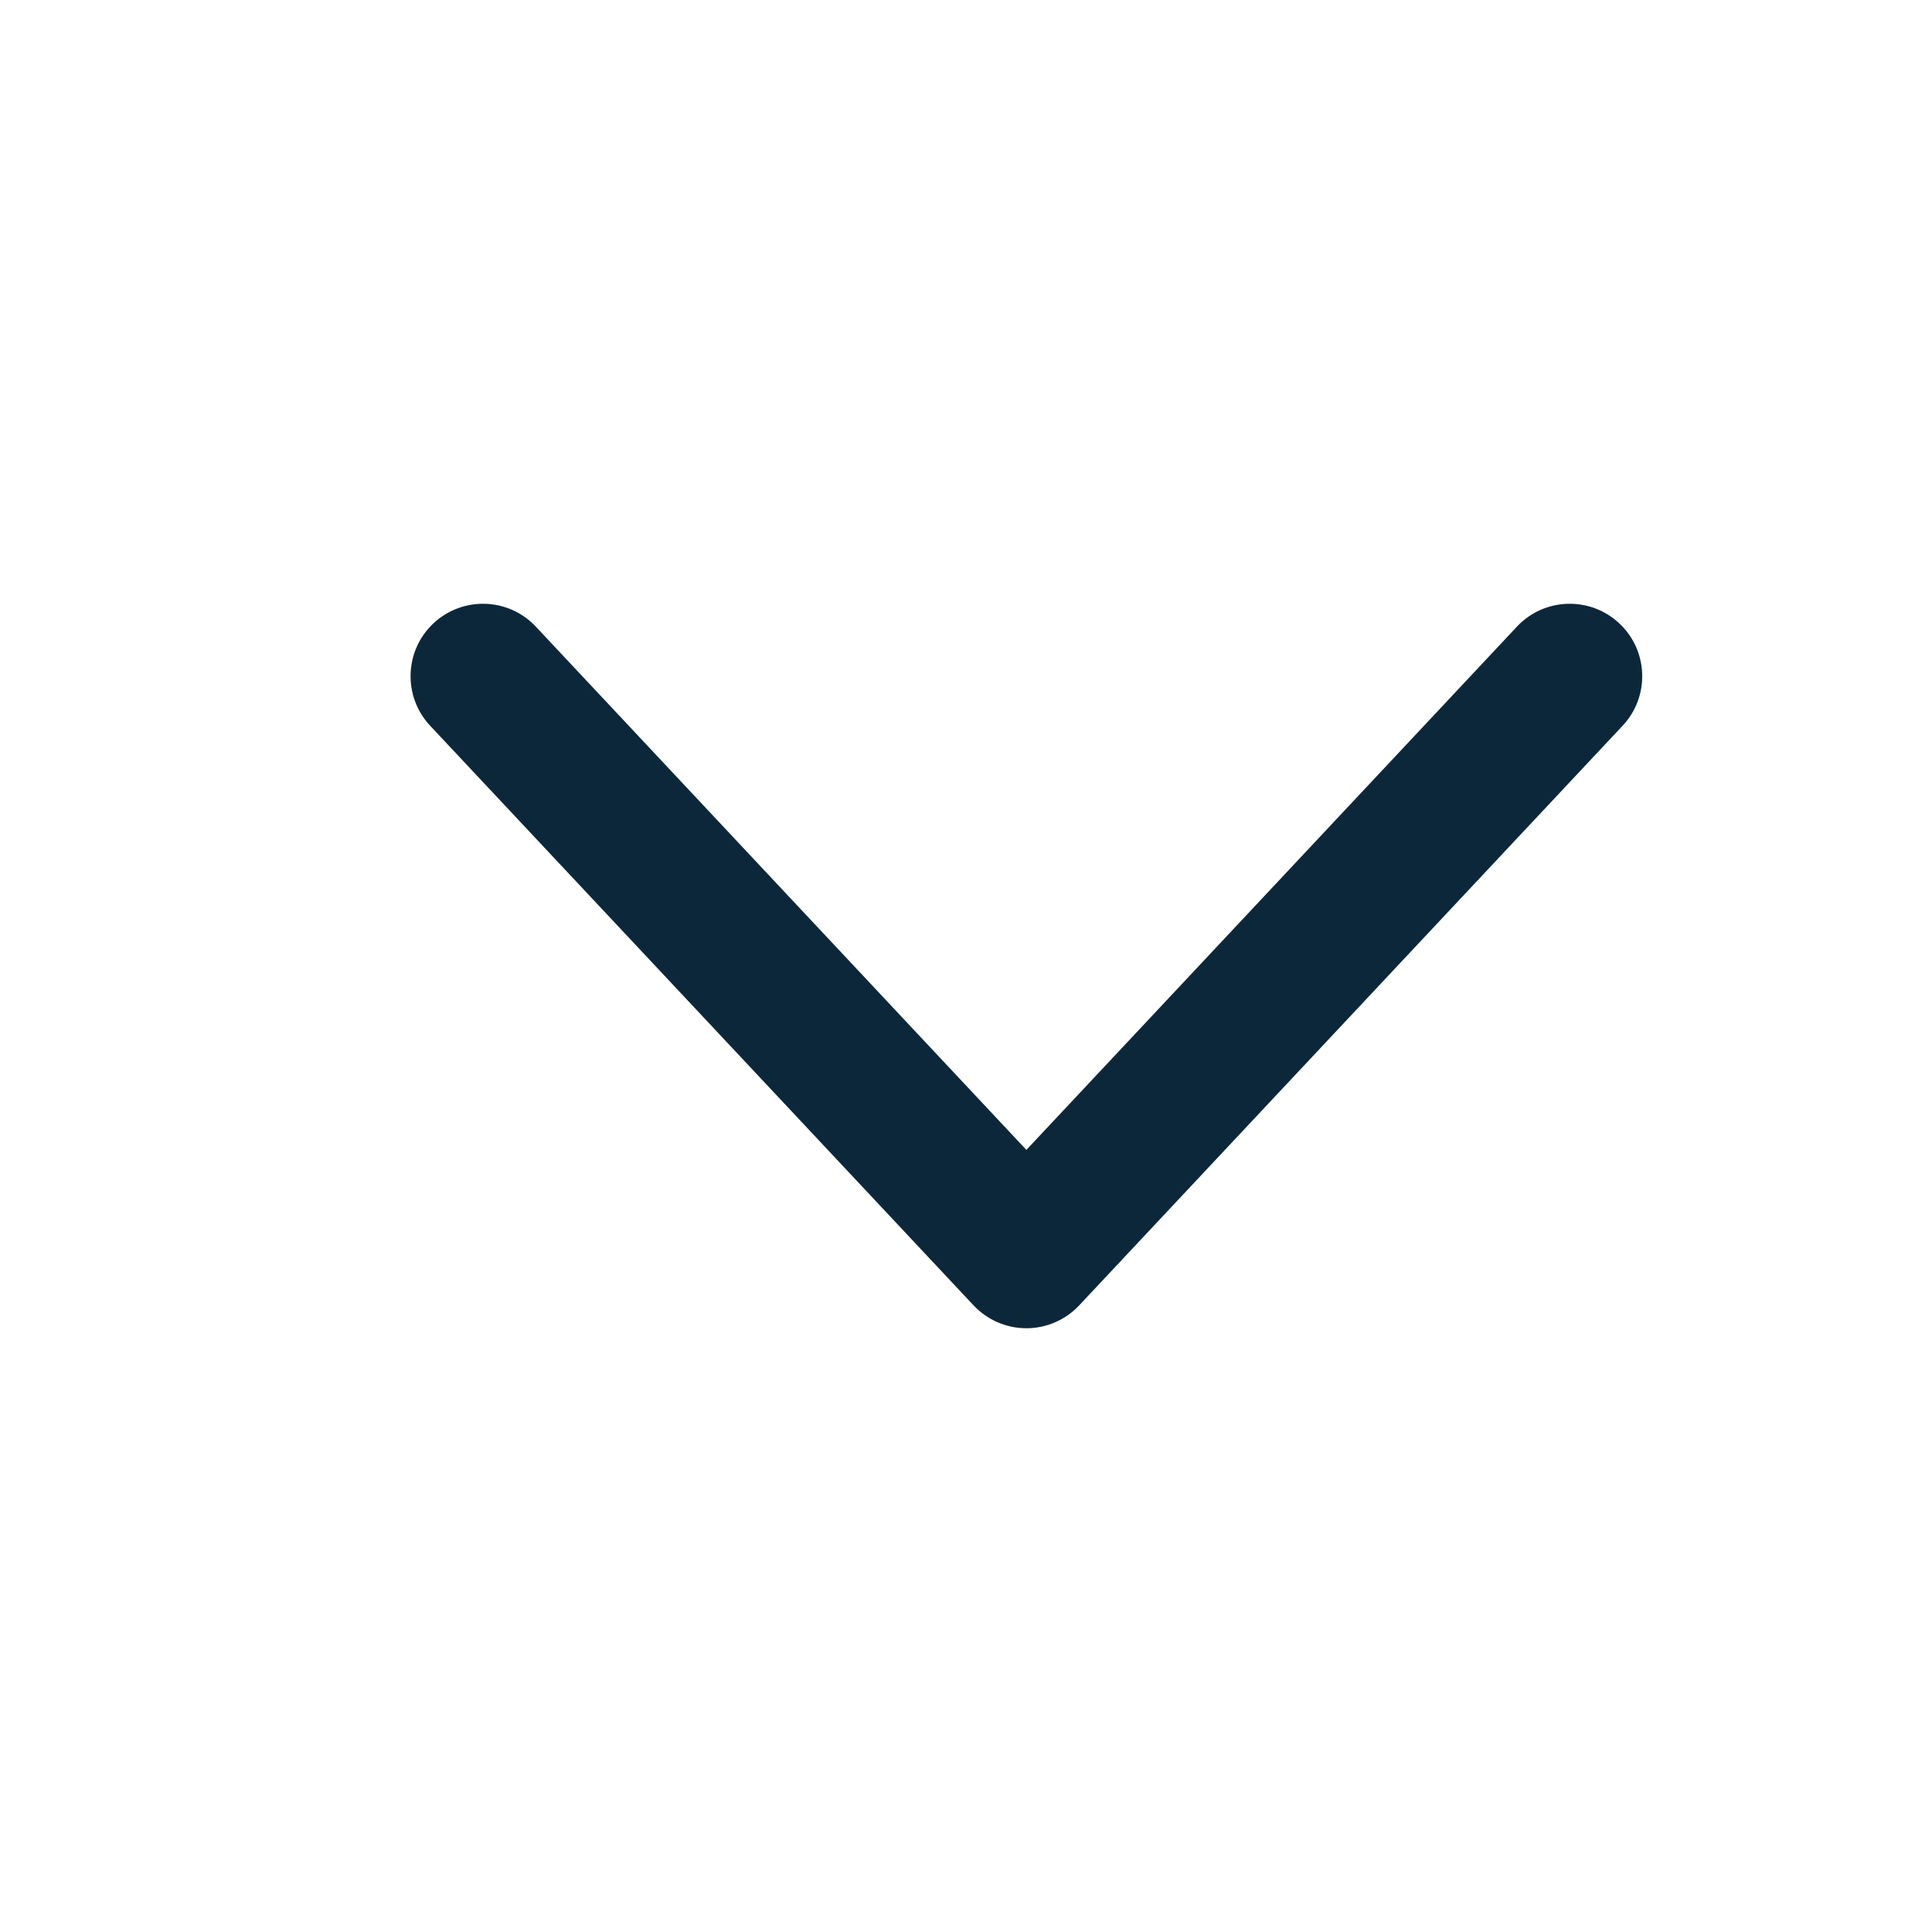
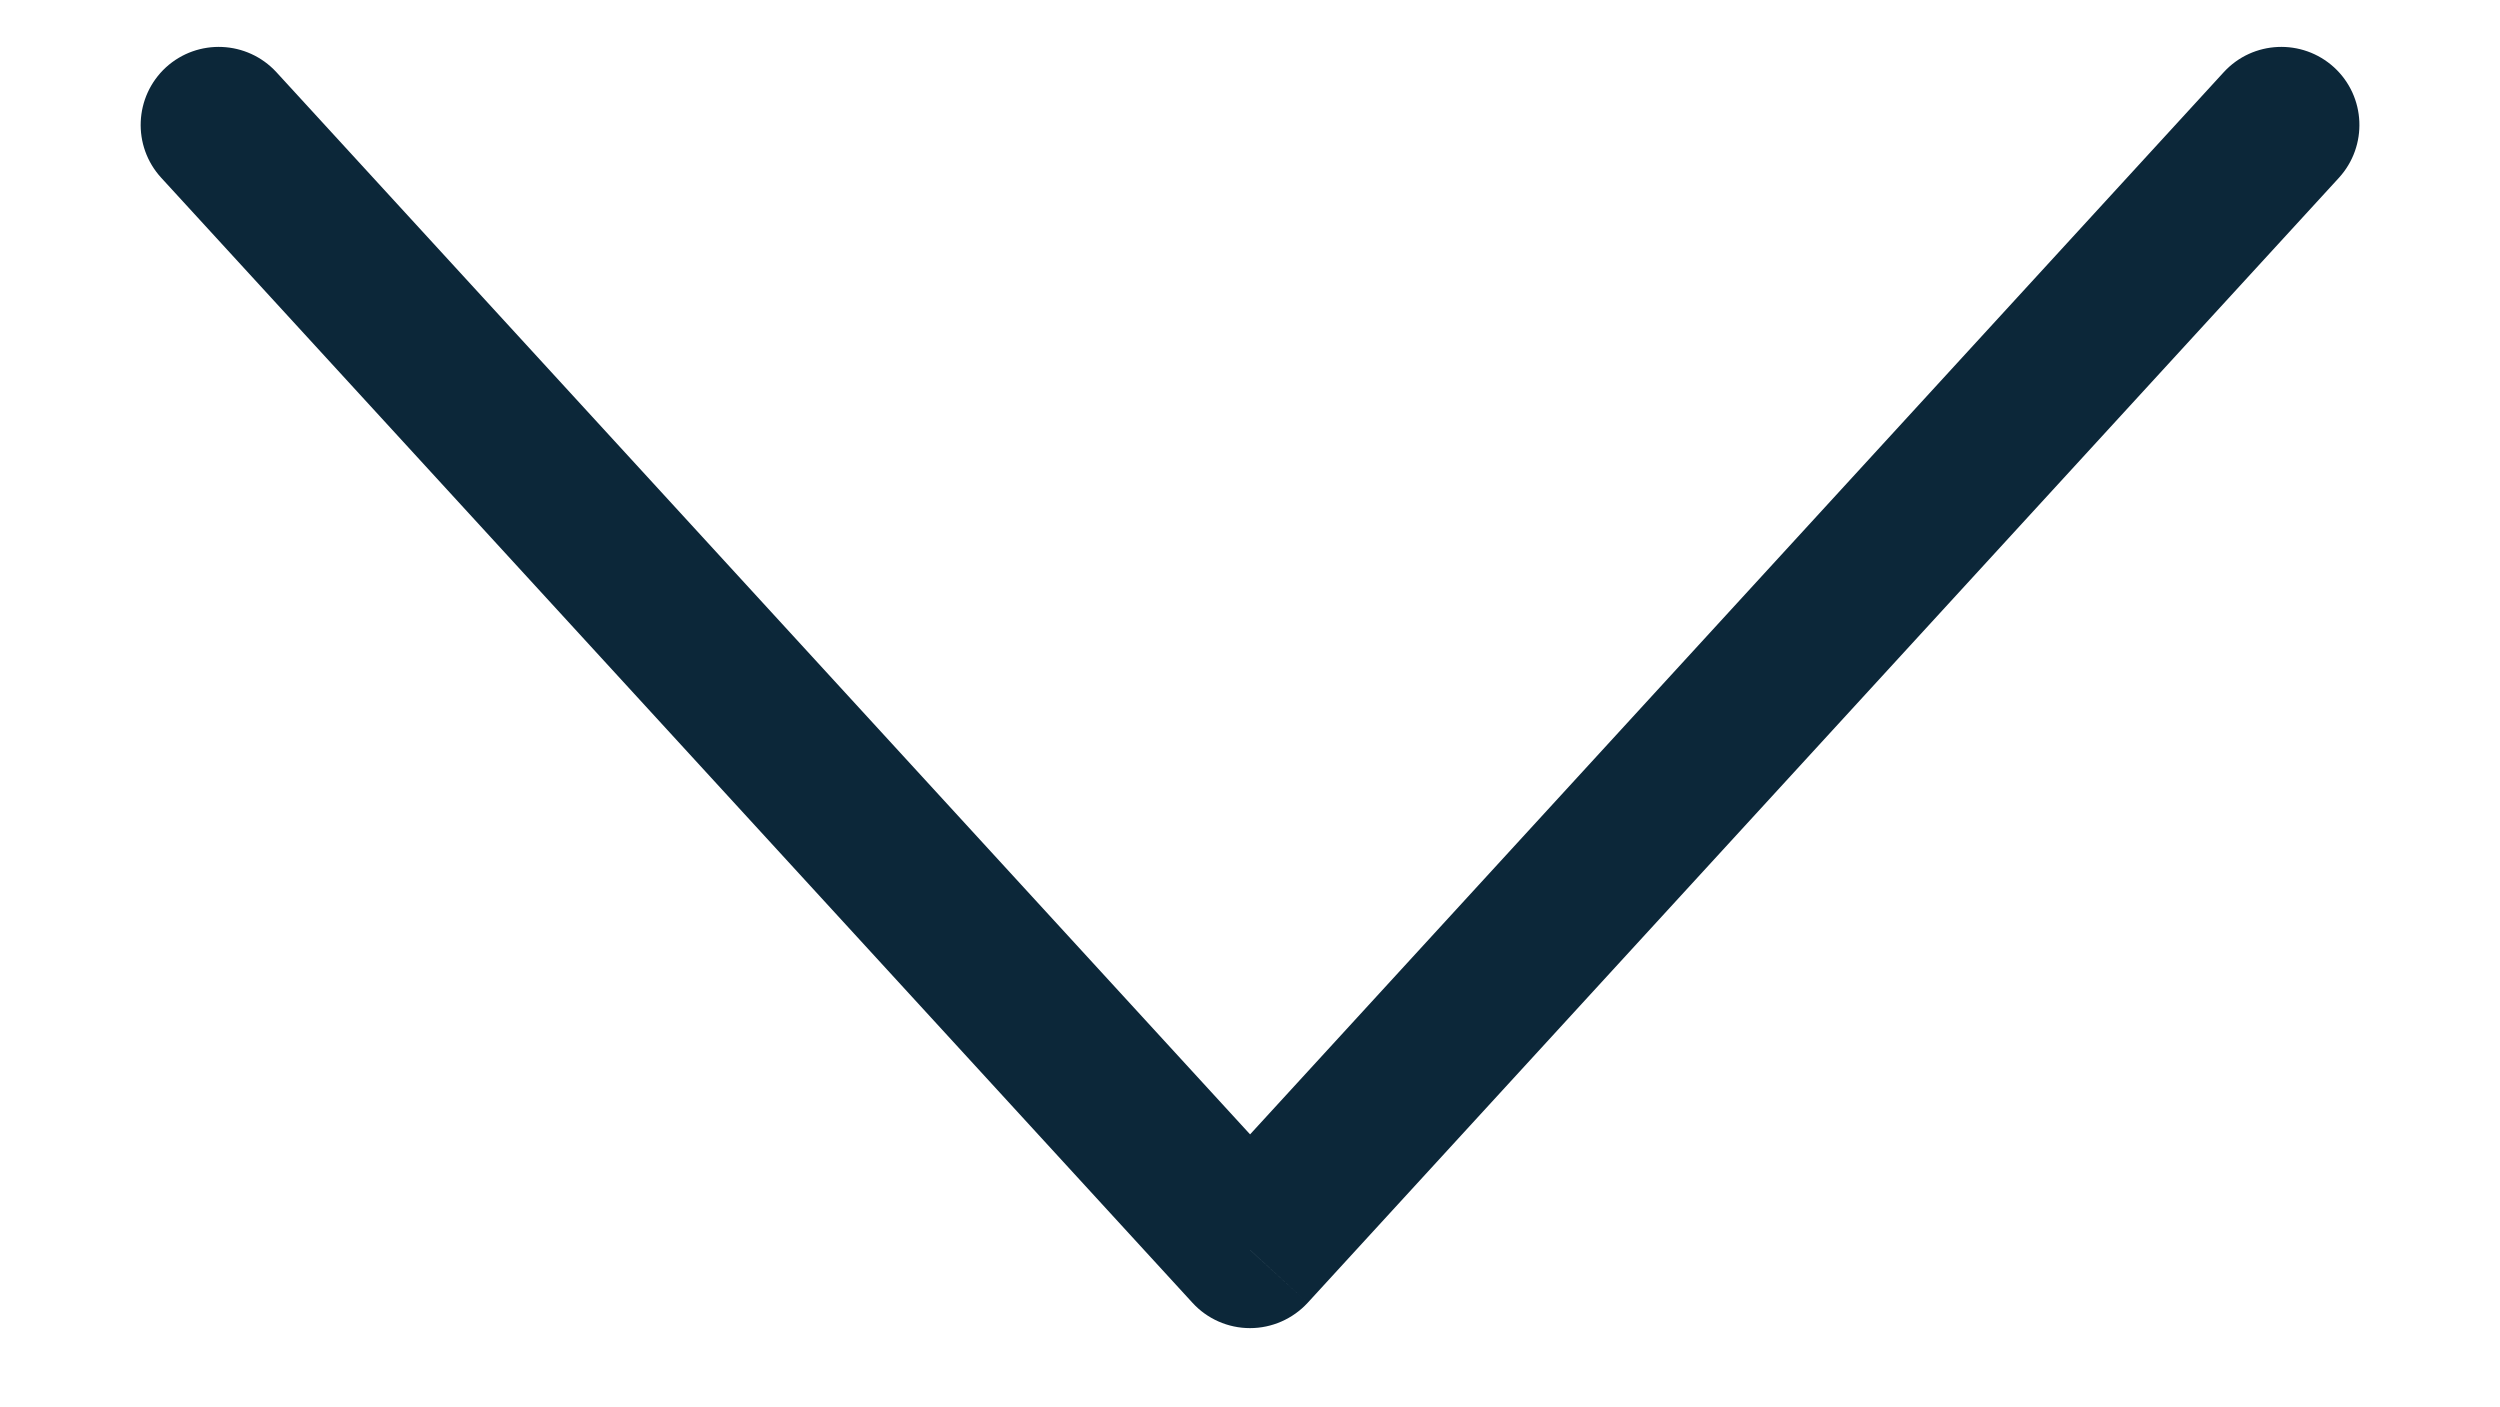
- <svg xmlns="http://www.w3.org/2000/svg" width="20" height="20" viewBox="0 0 20 20" fill="none">
-   <path d="M16.797 7.513C17.081 7.211 17.065 6.736 16.763 6.453C16.461 6.17 15.986 6.185 15.703 6.487L16.797 7.513ZM10.625 13L10.078 13.513C10.22 13.664 10.418 13.75 10.625 13.75C10.832 13.75 11.03 13.664 11.172 13.513L10.625 13ZM5.547 6.487C5.264 6.185 4.789 6.17 4.487 6.453C4.185 6.736 4.17 7.211 4.453 7.513L5.547 6.487ZM15.703 6.487L10.078 12.487L11.172 13.513L16.797 7.513L15.703 6.487ZM11.172 12.487L5.547 6.487L4.453 7.513L10.078 13.513L11.172 12.487Z" fill="#0D273A" />
+ <svg xmlns="http://www.w3.org/2000/svg" width="16" height="9" viewBox="0 0 16 9" fill="none">
+   <path d="M14.969 1.138C15.155 0.934 15.142 0.618 14.938 0.431C14.734 0.245 14.418 0.259 14.232 0.462L14.969 1.138ZM8 8L7.632 8.338C7.726 8.441 7.86 8.5 8 8.5C8.14 8.5 8.274 8.441 8.369 8.338L8 8ZM1.769 0.462C1.582 0.259 1.266 0.245 1.062 0.431C0.859 0.618 0.845 0.934 1.032 1.138L1.769 0.462ZM14.232 0.462L7.632 7.662L8.369 8.338L14.969 1.138L14.232 0.462ZM8.369 7.662L1.769 0.462L1.032 1.138L7.632 8.338L8.369 7.662Z" fill="#0C2739" />
</svg>
